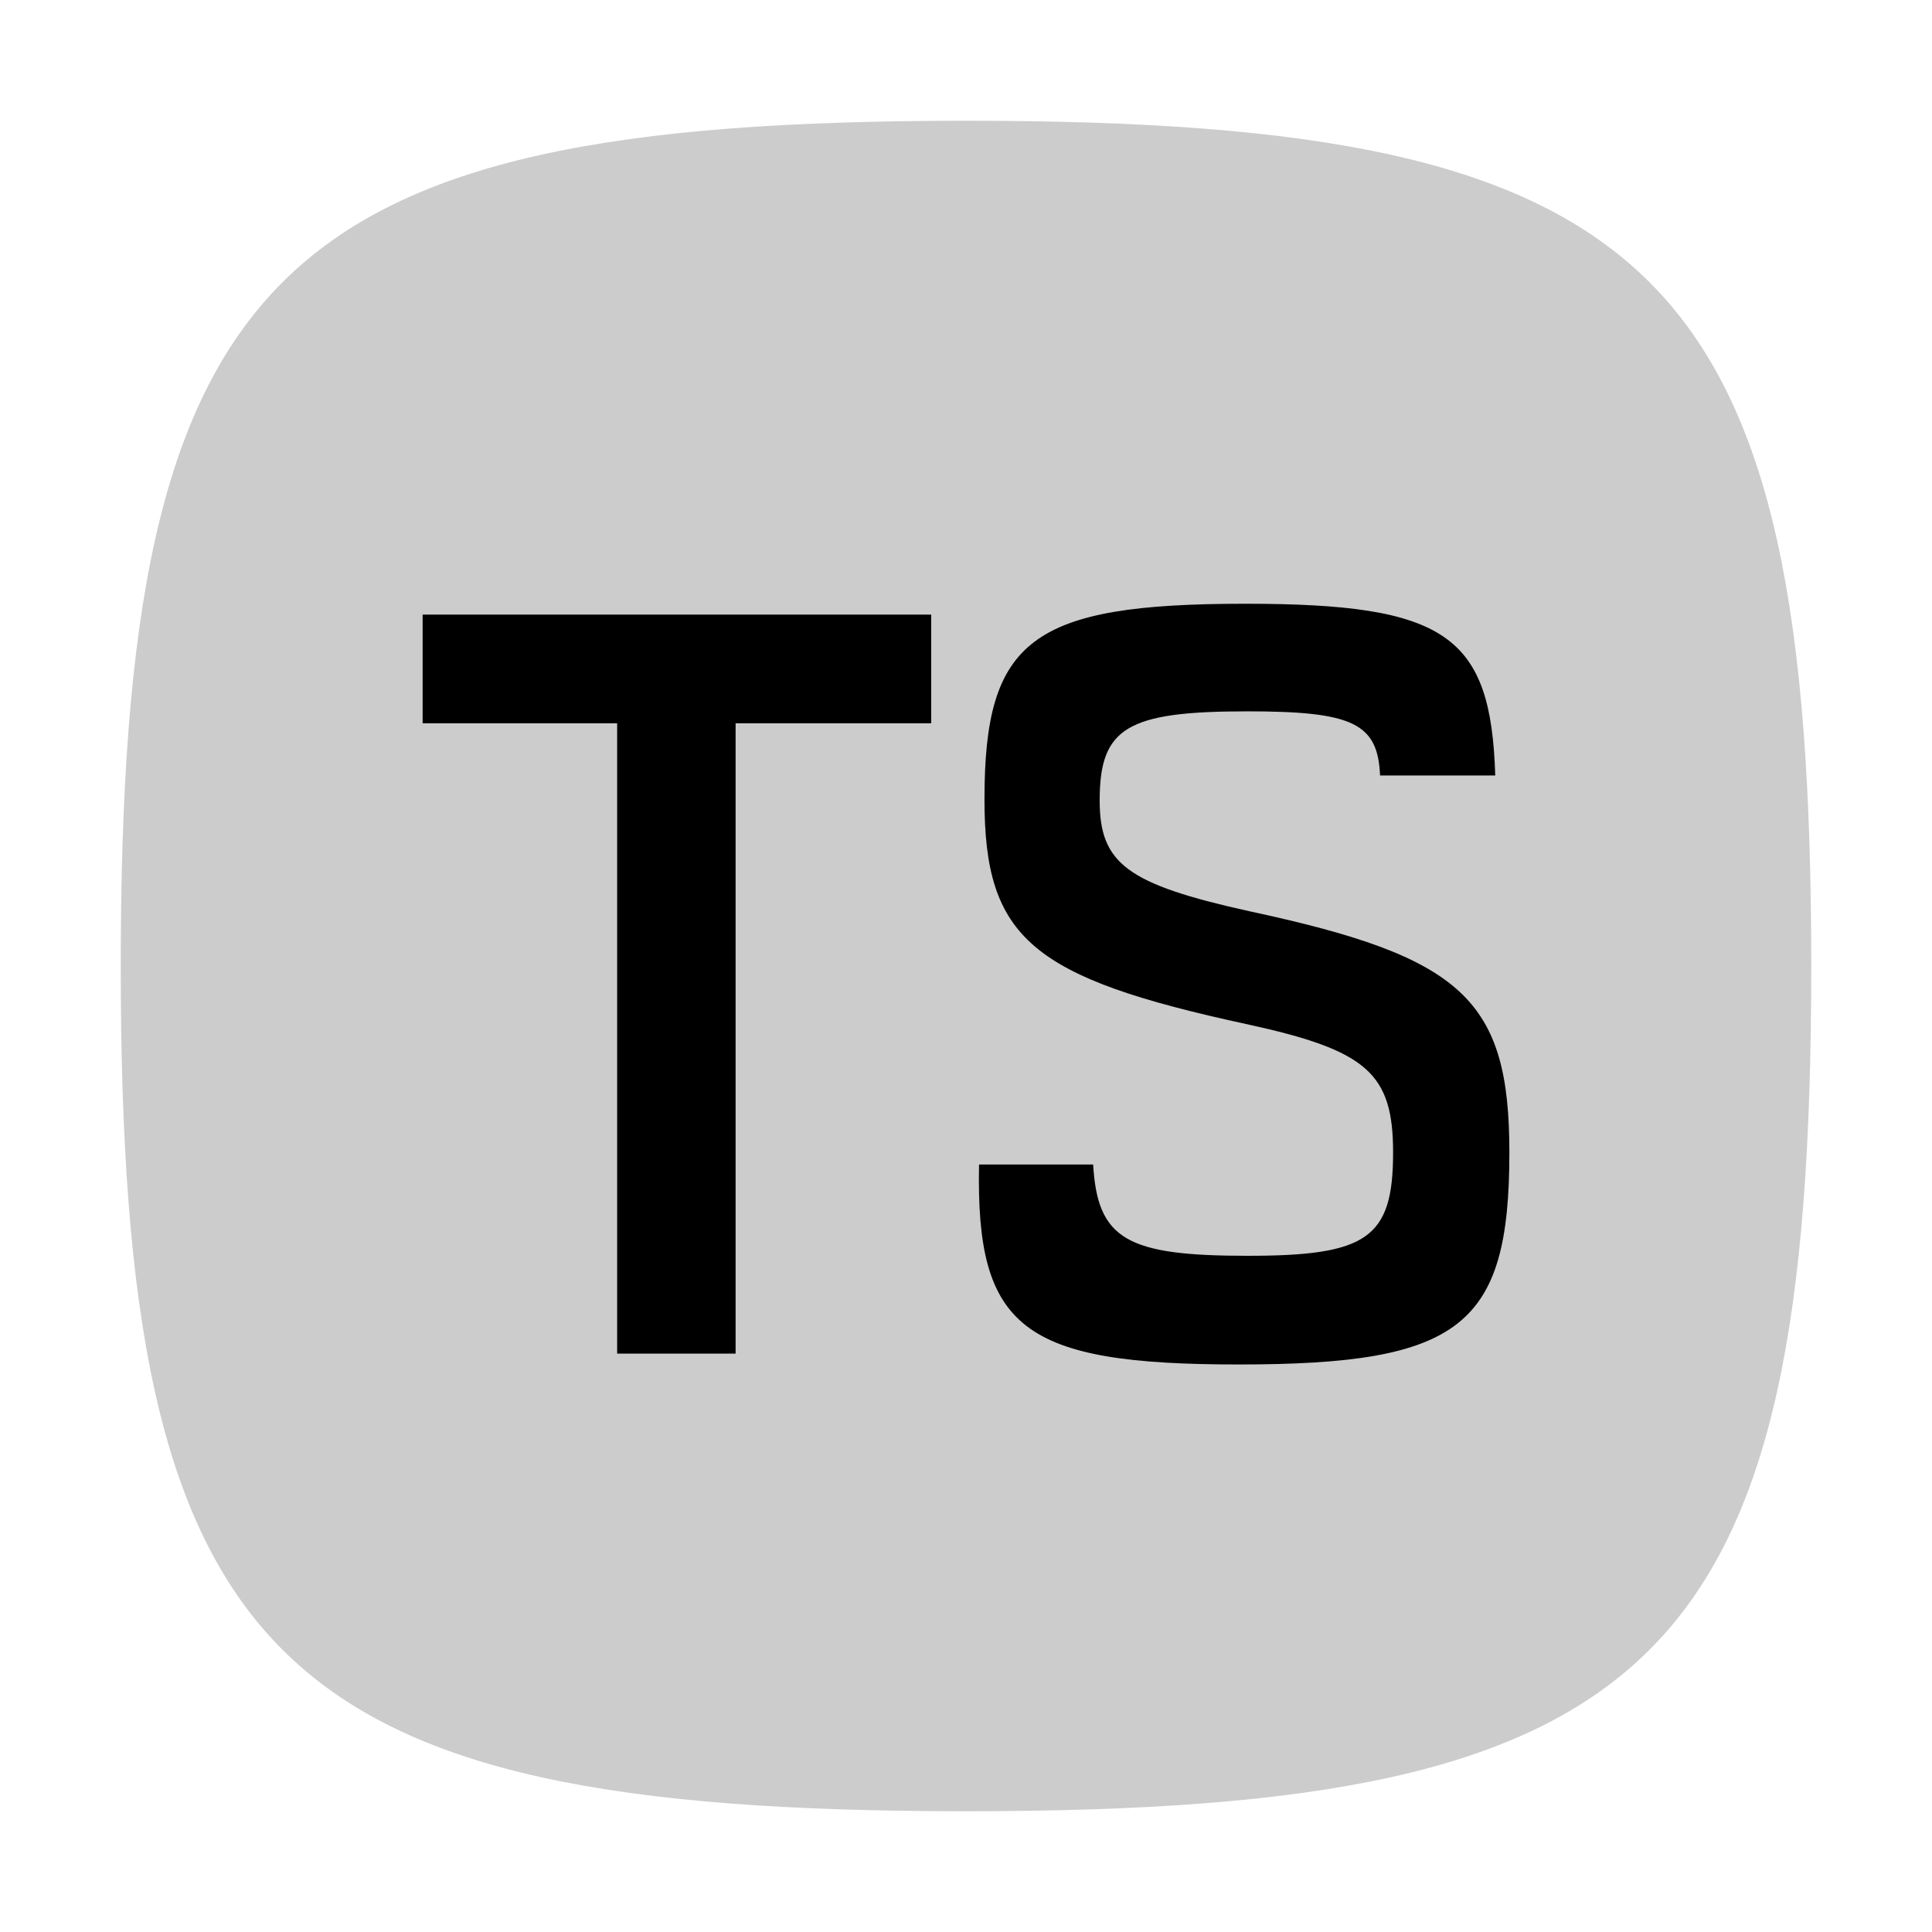
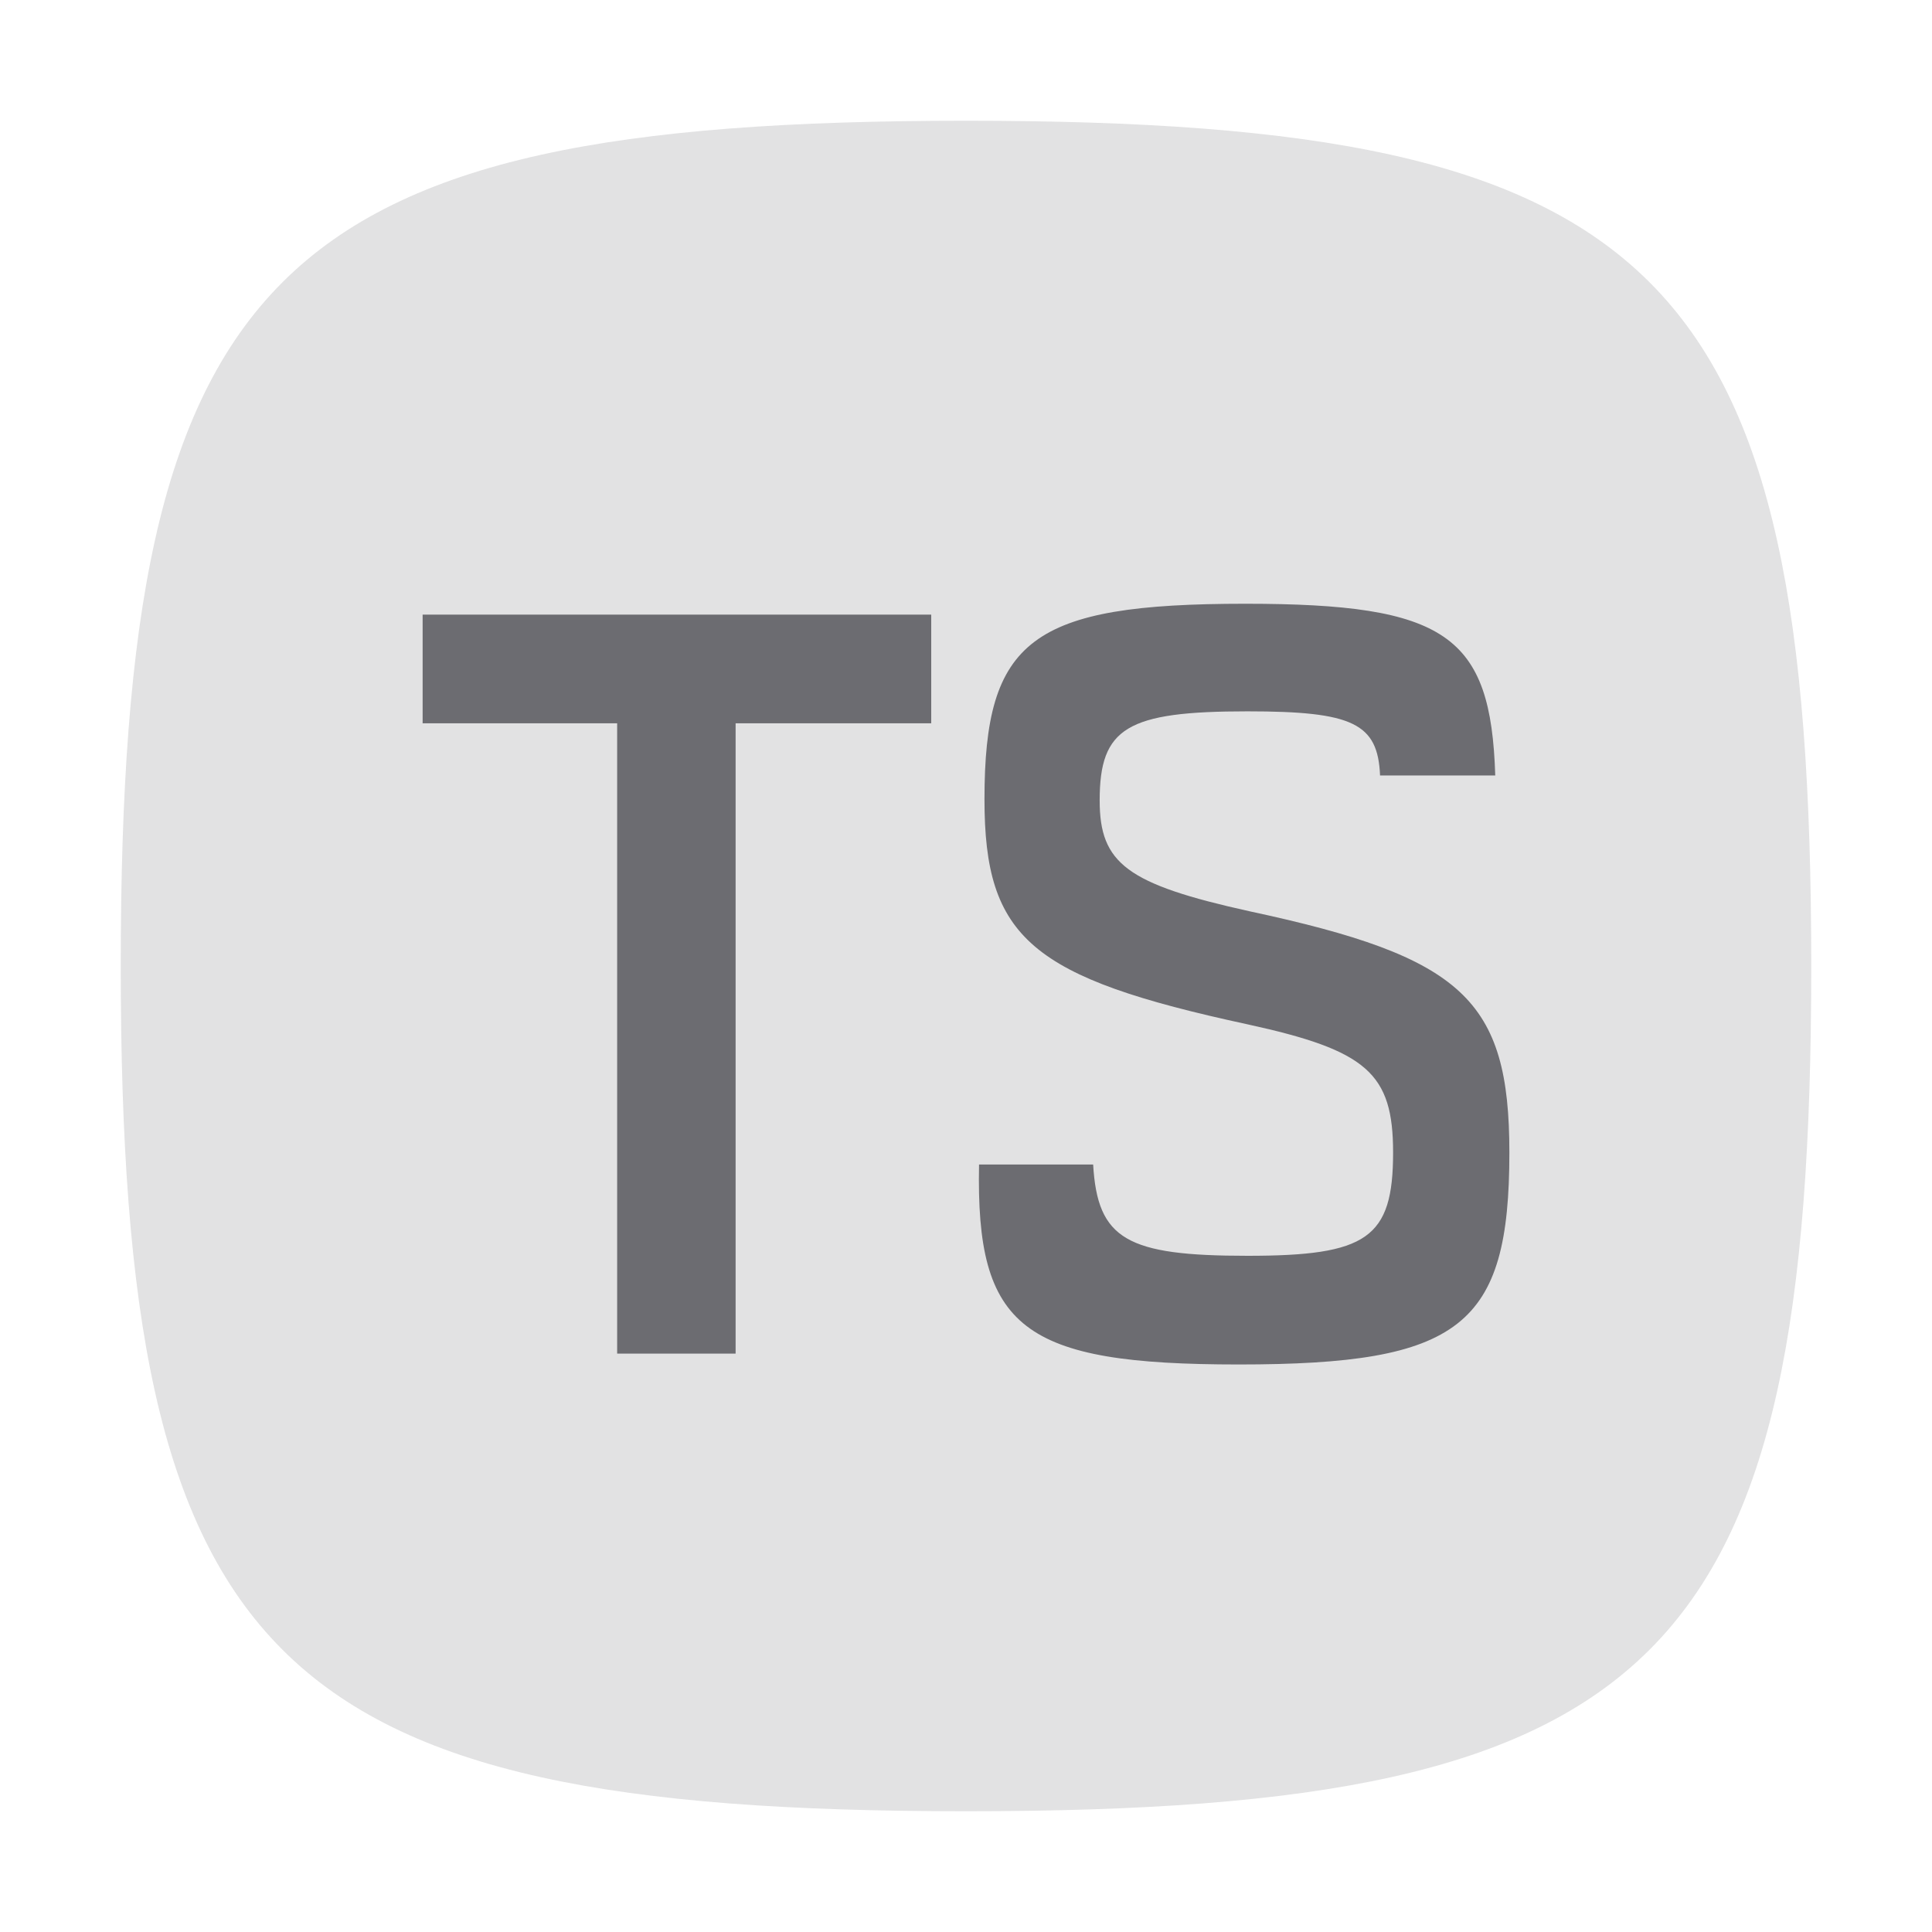
<svg xmlns="http://www.w3.org/2000/svg" width="16" height="16" viewBox="0 0 16 16" fill="none">
-   <path opacity="0.2" d="M8 1C2.236 1 1 2.236 1 8C1 13.764 2.236 15 8 15C13.764 15 15 13.764 15 8C15 2.236 13.764 1 8 1Z" fill="currentColor" />
-   <path d="M8.108 9.644H9.053C9.089 10.265 9.332 10.4 10.331 10.4C11.321 10.4 11.537 10.256 11.537 9.545C11.537 8.888 11.321 8.699 10.331 8.483C8.54 8.096 8.153 7.772 8.153 6.62C8.153 5.297 8.54 5 10.313 5C11.978 5 12.347 5.261 12.383 6.422H11.429C11.411 5.99 11.204 5.891 10.331 5.891C9.332 5.891 9.107 6.026 9.107 6.629C9.107 7.151 9.332 7.322 10.349 7.547C12.113 7.925 12.5 8.276 12.5 9.545C12.5 10.985 12.095 11.3 10.259 11.3C8.468 11.3 8.081 11.003 8.108 9.644Z" fill="currentColor" />
-   <path d="M5.111 11.21V5.99H3.5V5.09H7.712V5.99H6.092V11.21H5.111Z" fill="currentColor" />
+   <path id="bg" opacity="0.2" d="M8 1C2.236 1 1 2.236 1 8C1 13.764 2.236 15 8 15C13.764 15 15 13.764 15 8C15 2.236 13.764 1 8 1Z" fill="#6C6C71" class="bg" />
+   <path d="M8.108 9.644H9.053C9.089 10.265 9.332 10.4 10.331 10.4C11.321 10.4 11.537 10.256 11.537 9.545C11.537 8.888 11.321 8.699 10.331 8.483C8.54 8.096 8.153 7.772 8.153 6.62C8.153 5.297 8.54 5 10.313 5C11.978 5 12.347 5.261 12.383 6.422H11.429C11.411 5.99 11.204 5.891 10.331 5.891C9.332 5.891 9.107 6.026 9.107 6.629C9.107 7.151 9.332 7.322 10.349 7.547C12.113 7.925 12.5 8.276 12.5 9.545C12.5 10.985 12.095 11.3 10.259 11.3C8.468 11.3 8.081 11.003 8.108 9.644Z" fill="#6C6C71" />
+   <path d="M5.111 11.21V5.99H3.5V5.09H7.712V5.99H6.092V11.21H5.111Z" fill="#6C6C71" />
</svg>
